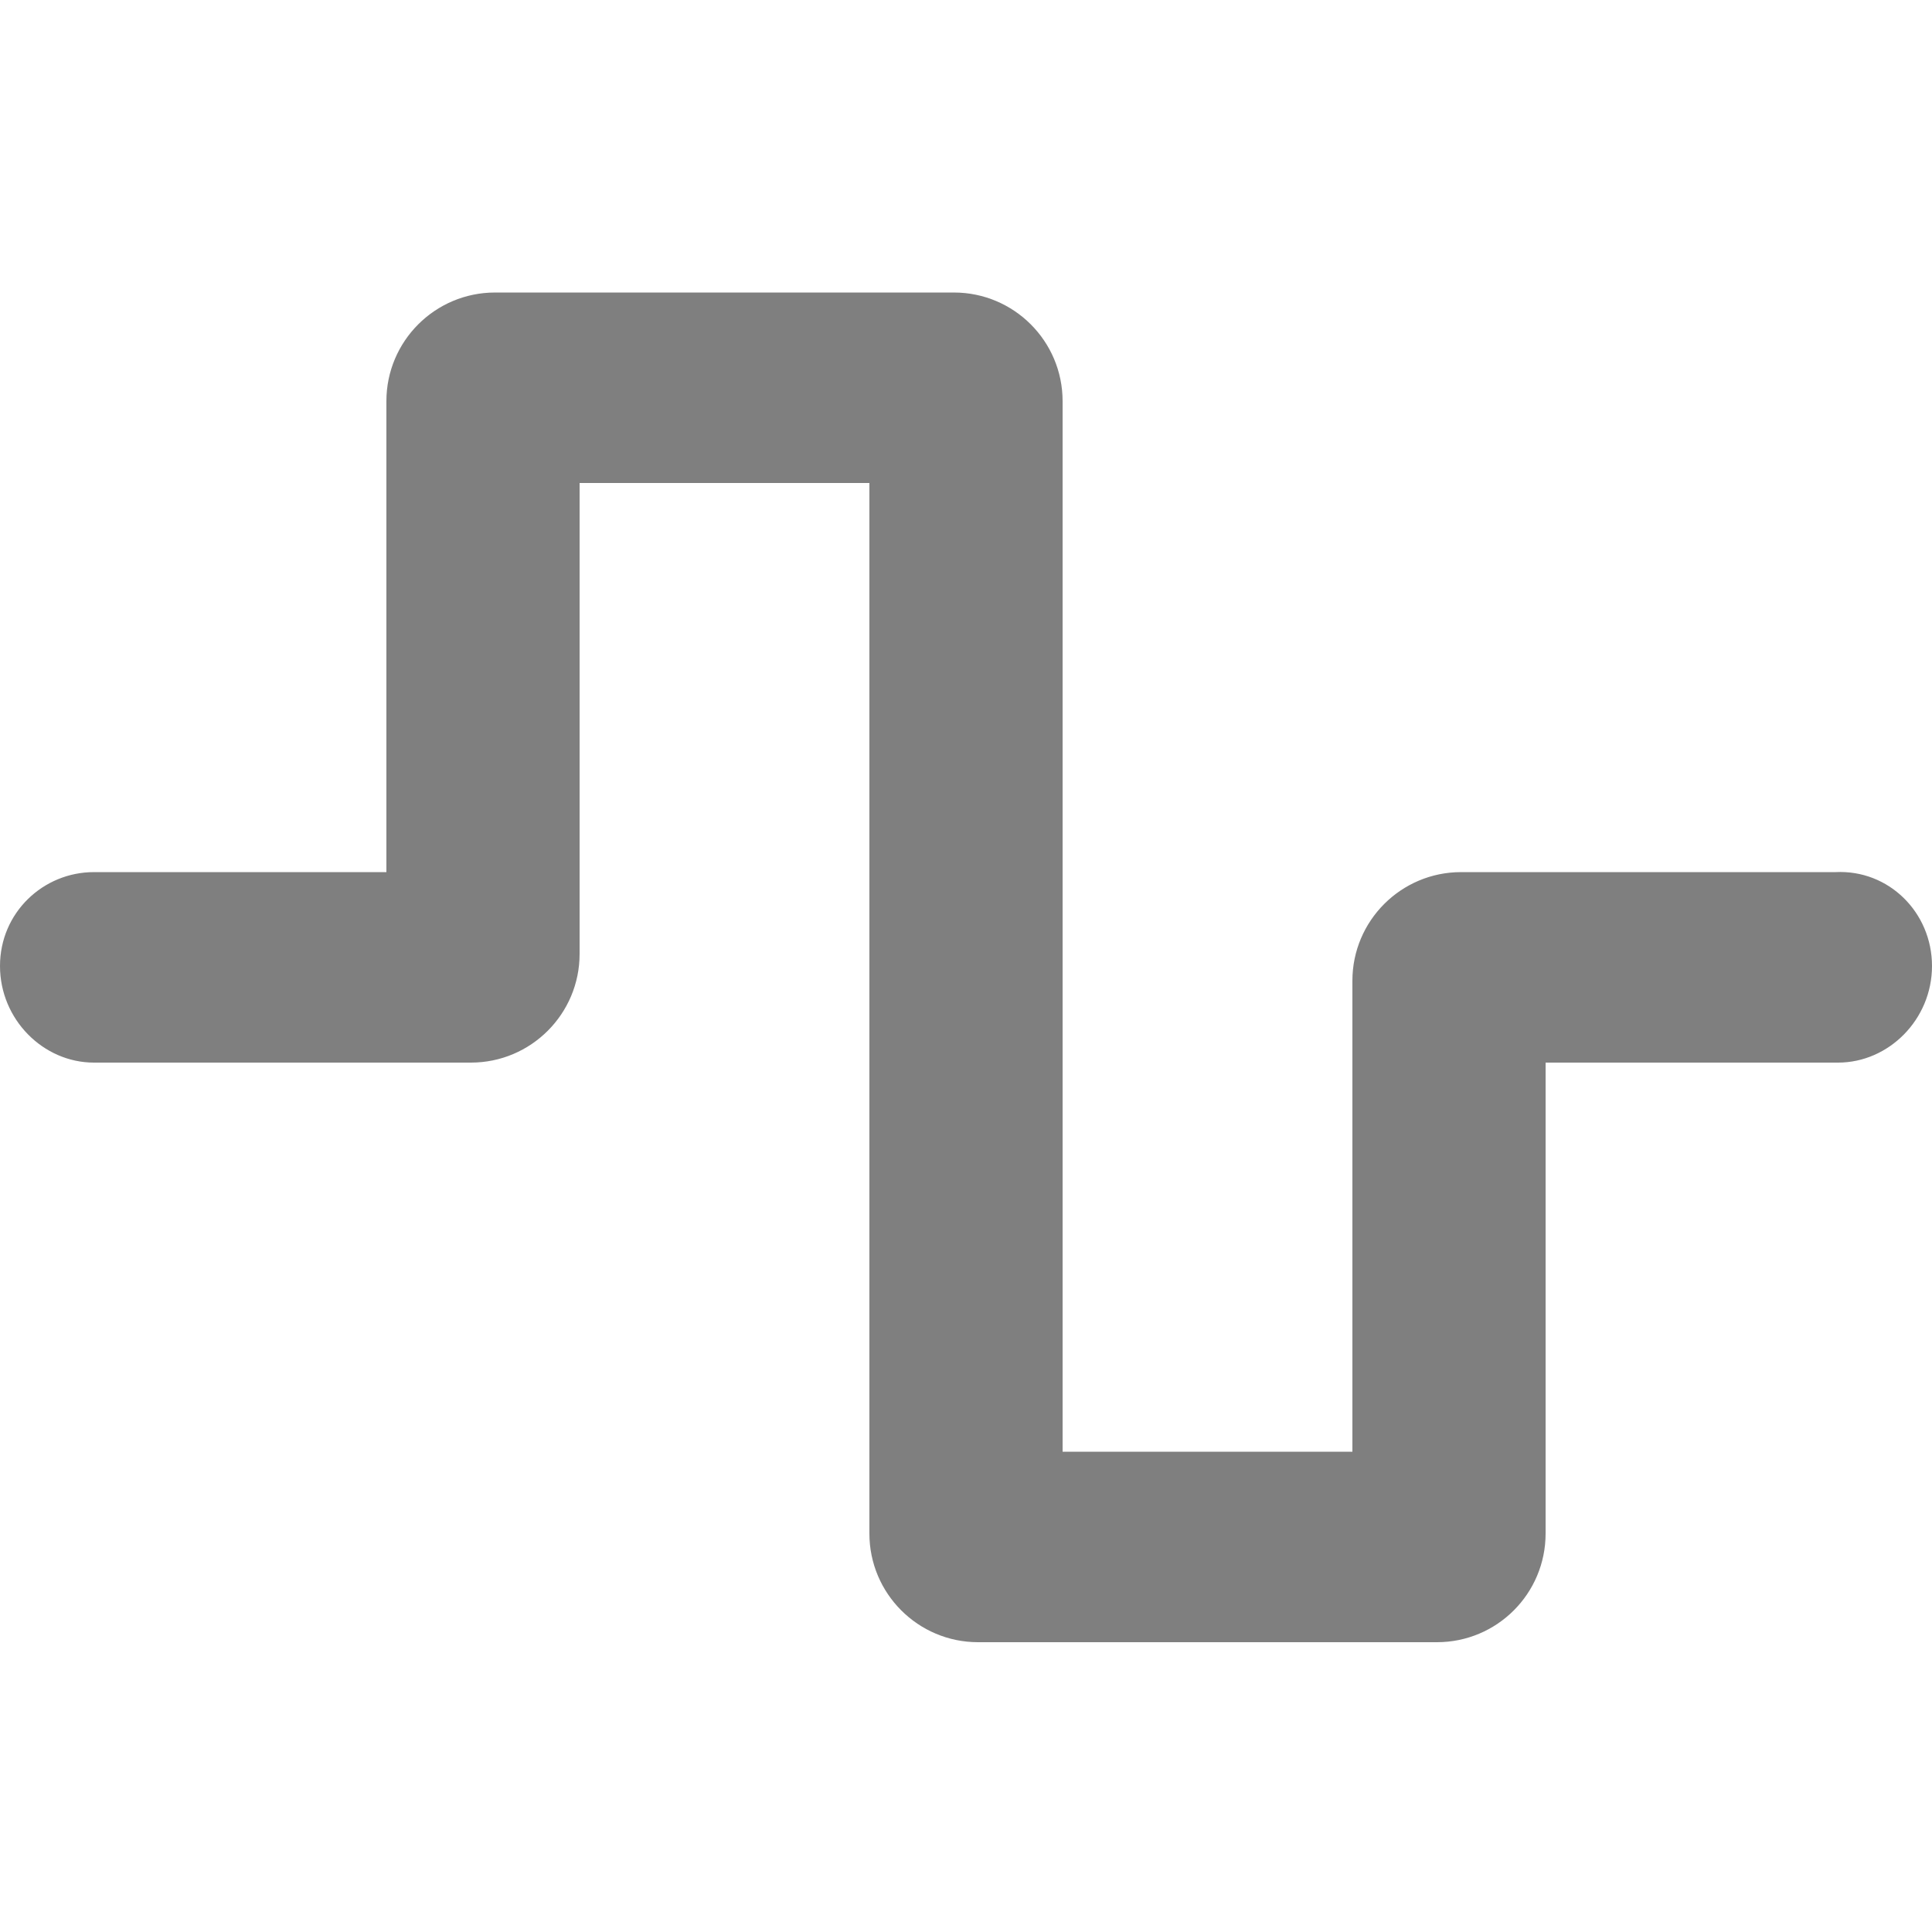
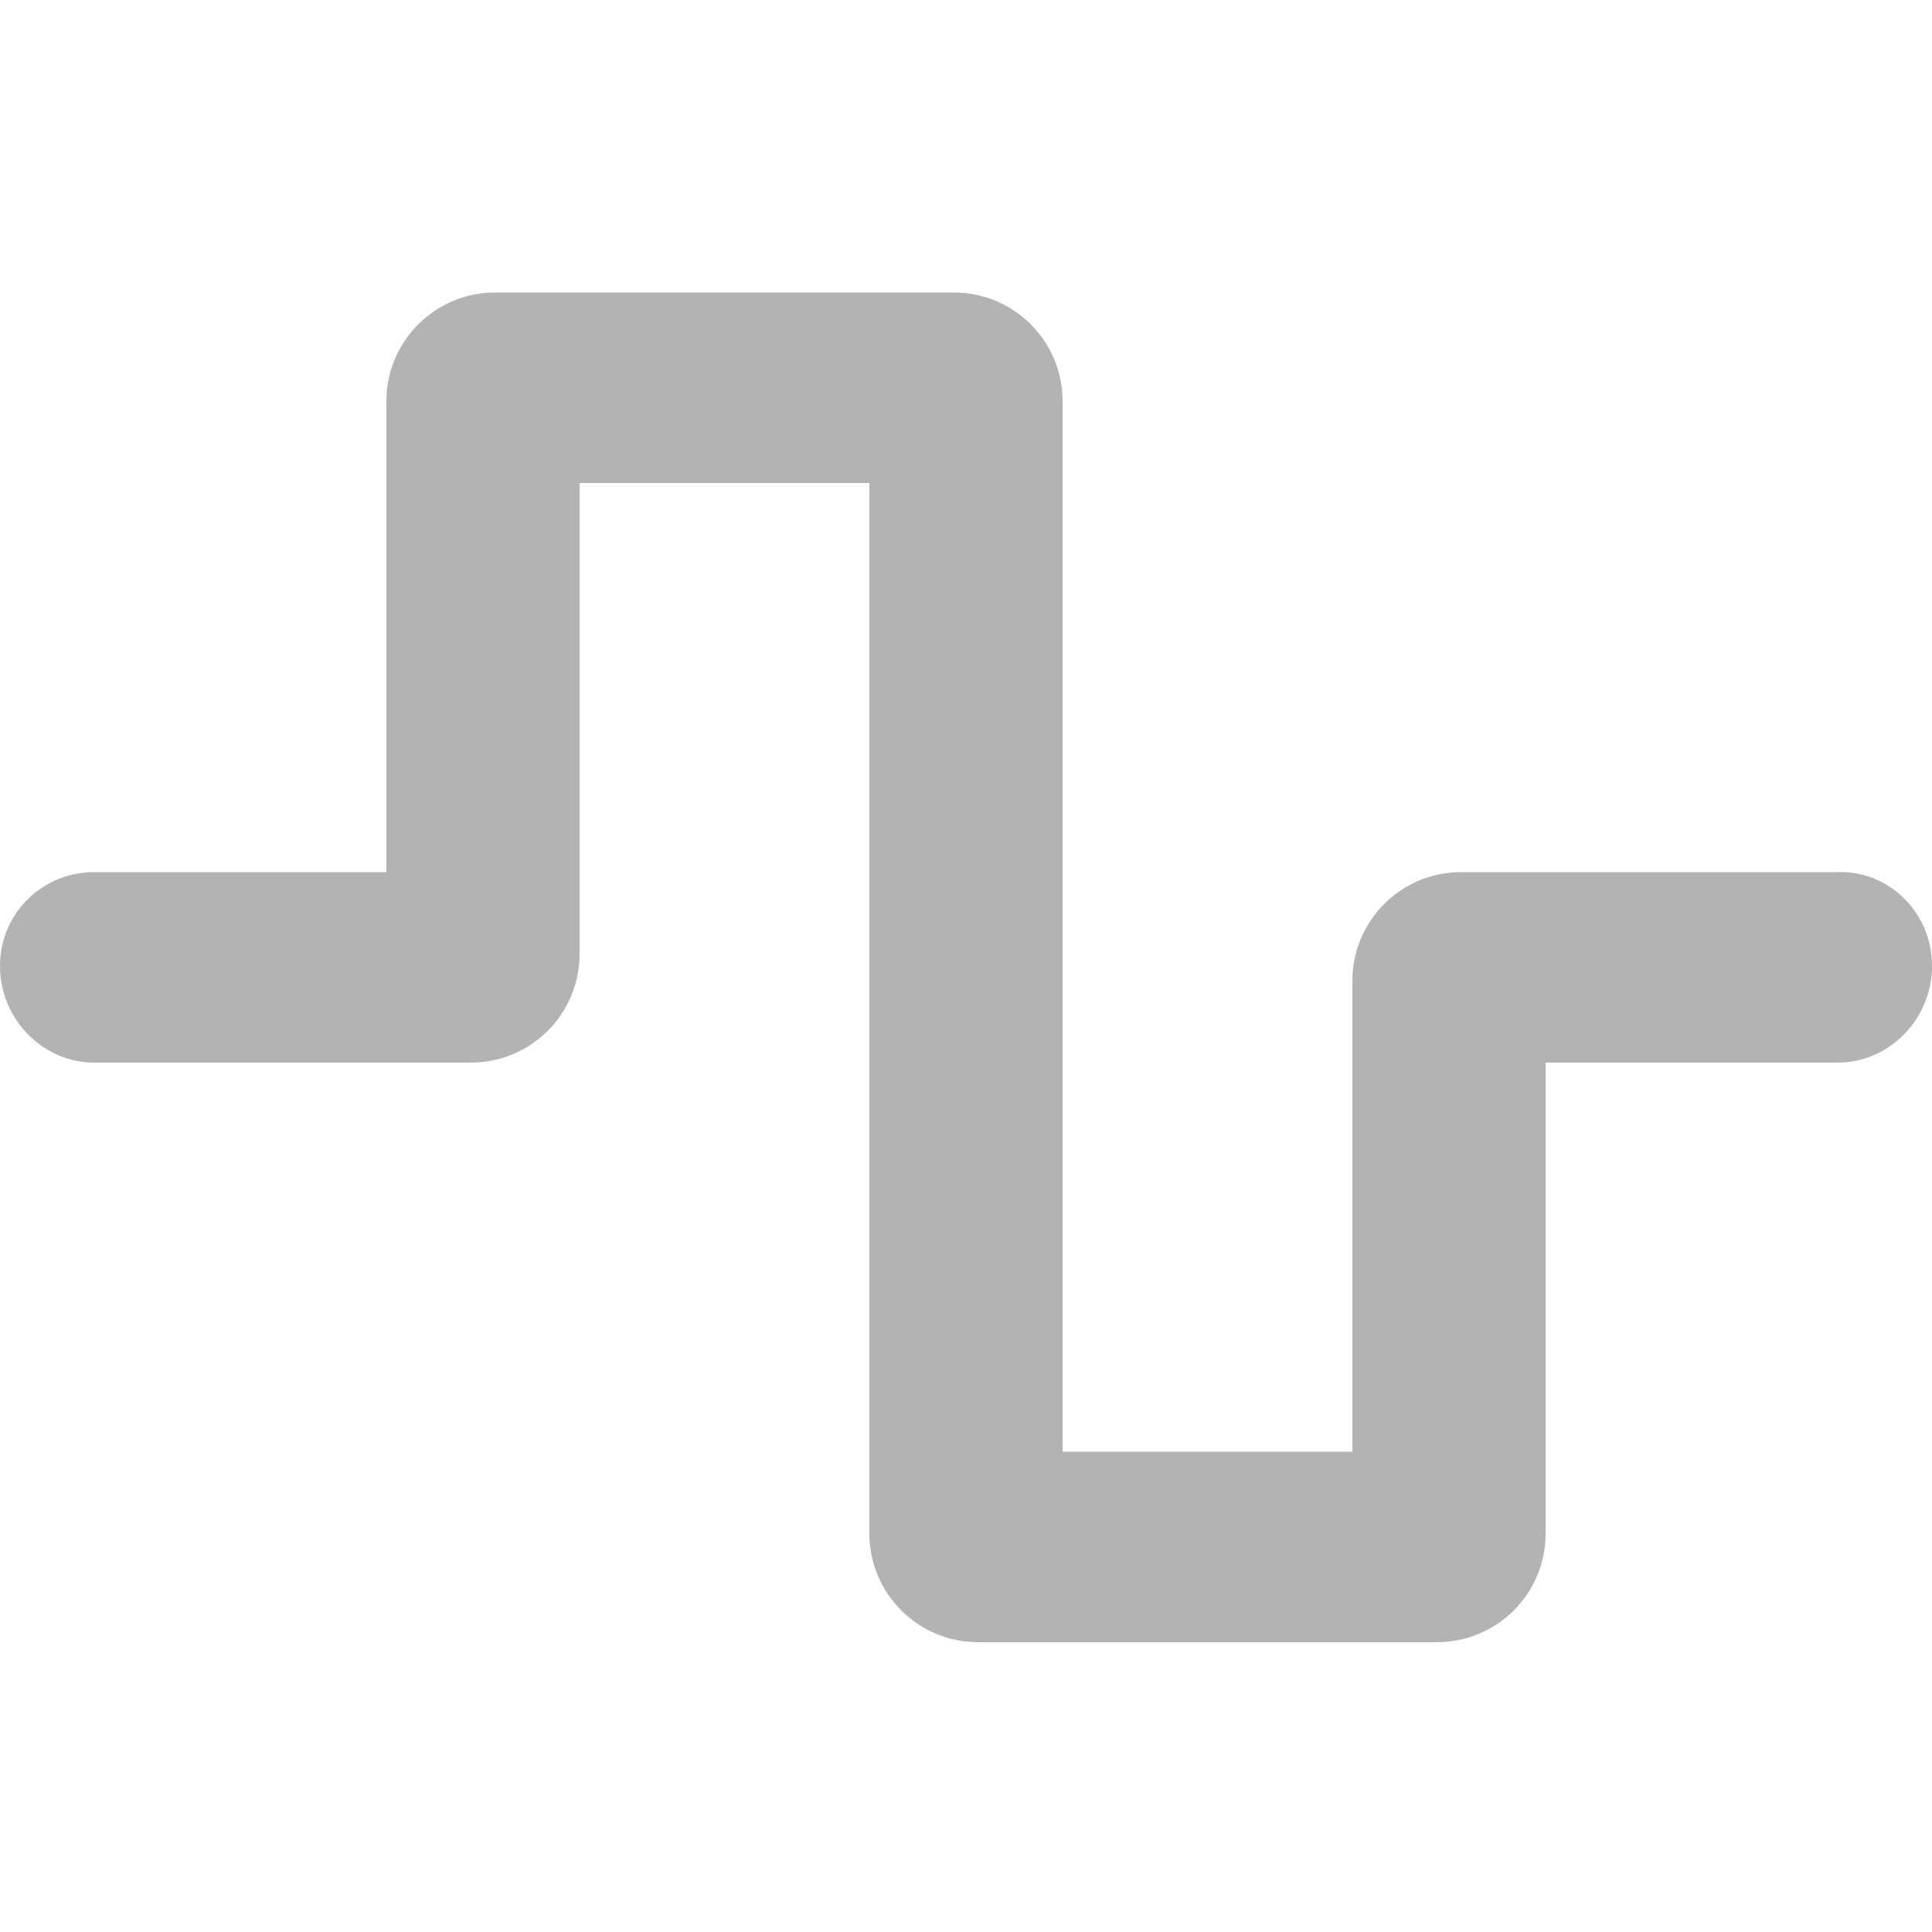
- <svg xmlns="http://www.w3.org/2000/svg" width="100" height="100" viewBox="0 0 640 512" fill="rgba(0,0,0,.5)">
+ <svg xmlns="http://www.w3.org/2000/svg" width="100" height="100" viewBox="0 0 640 512" fill="rgba(0,0,0,.3)">
  <path d="M476 480h-152c-19.88 0-36-16.12-36-36v-348H192v156c0 19.88-16.12 36-36 36H31.1C14.33 288 0 273.7 0 256s14.33-31.1 31.1-31.1H128v-156c0-19.88 16.12-36 36-36h152c19.88 0 36 16.12 36 36v348h96v-156c0-19.88 16.12-36 36-36h124C625.7 224 640 238.3 640 256s-14.33 32-31.1 32H512v156C512 463.9 495.9 480 476 480z" />
</svg>
